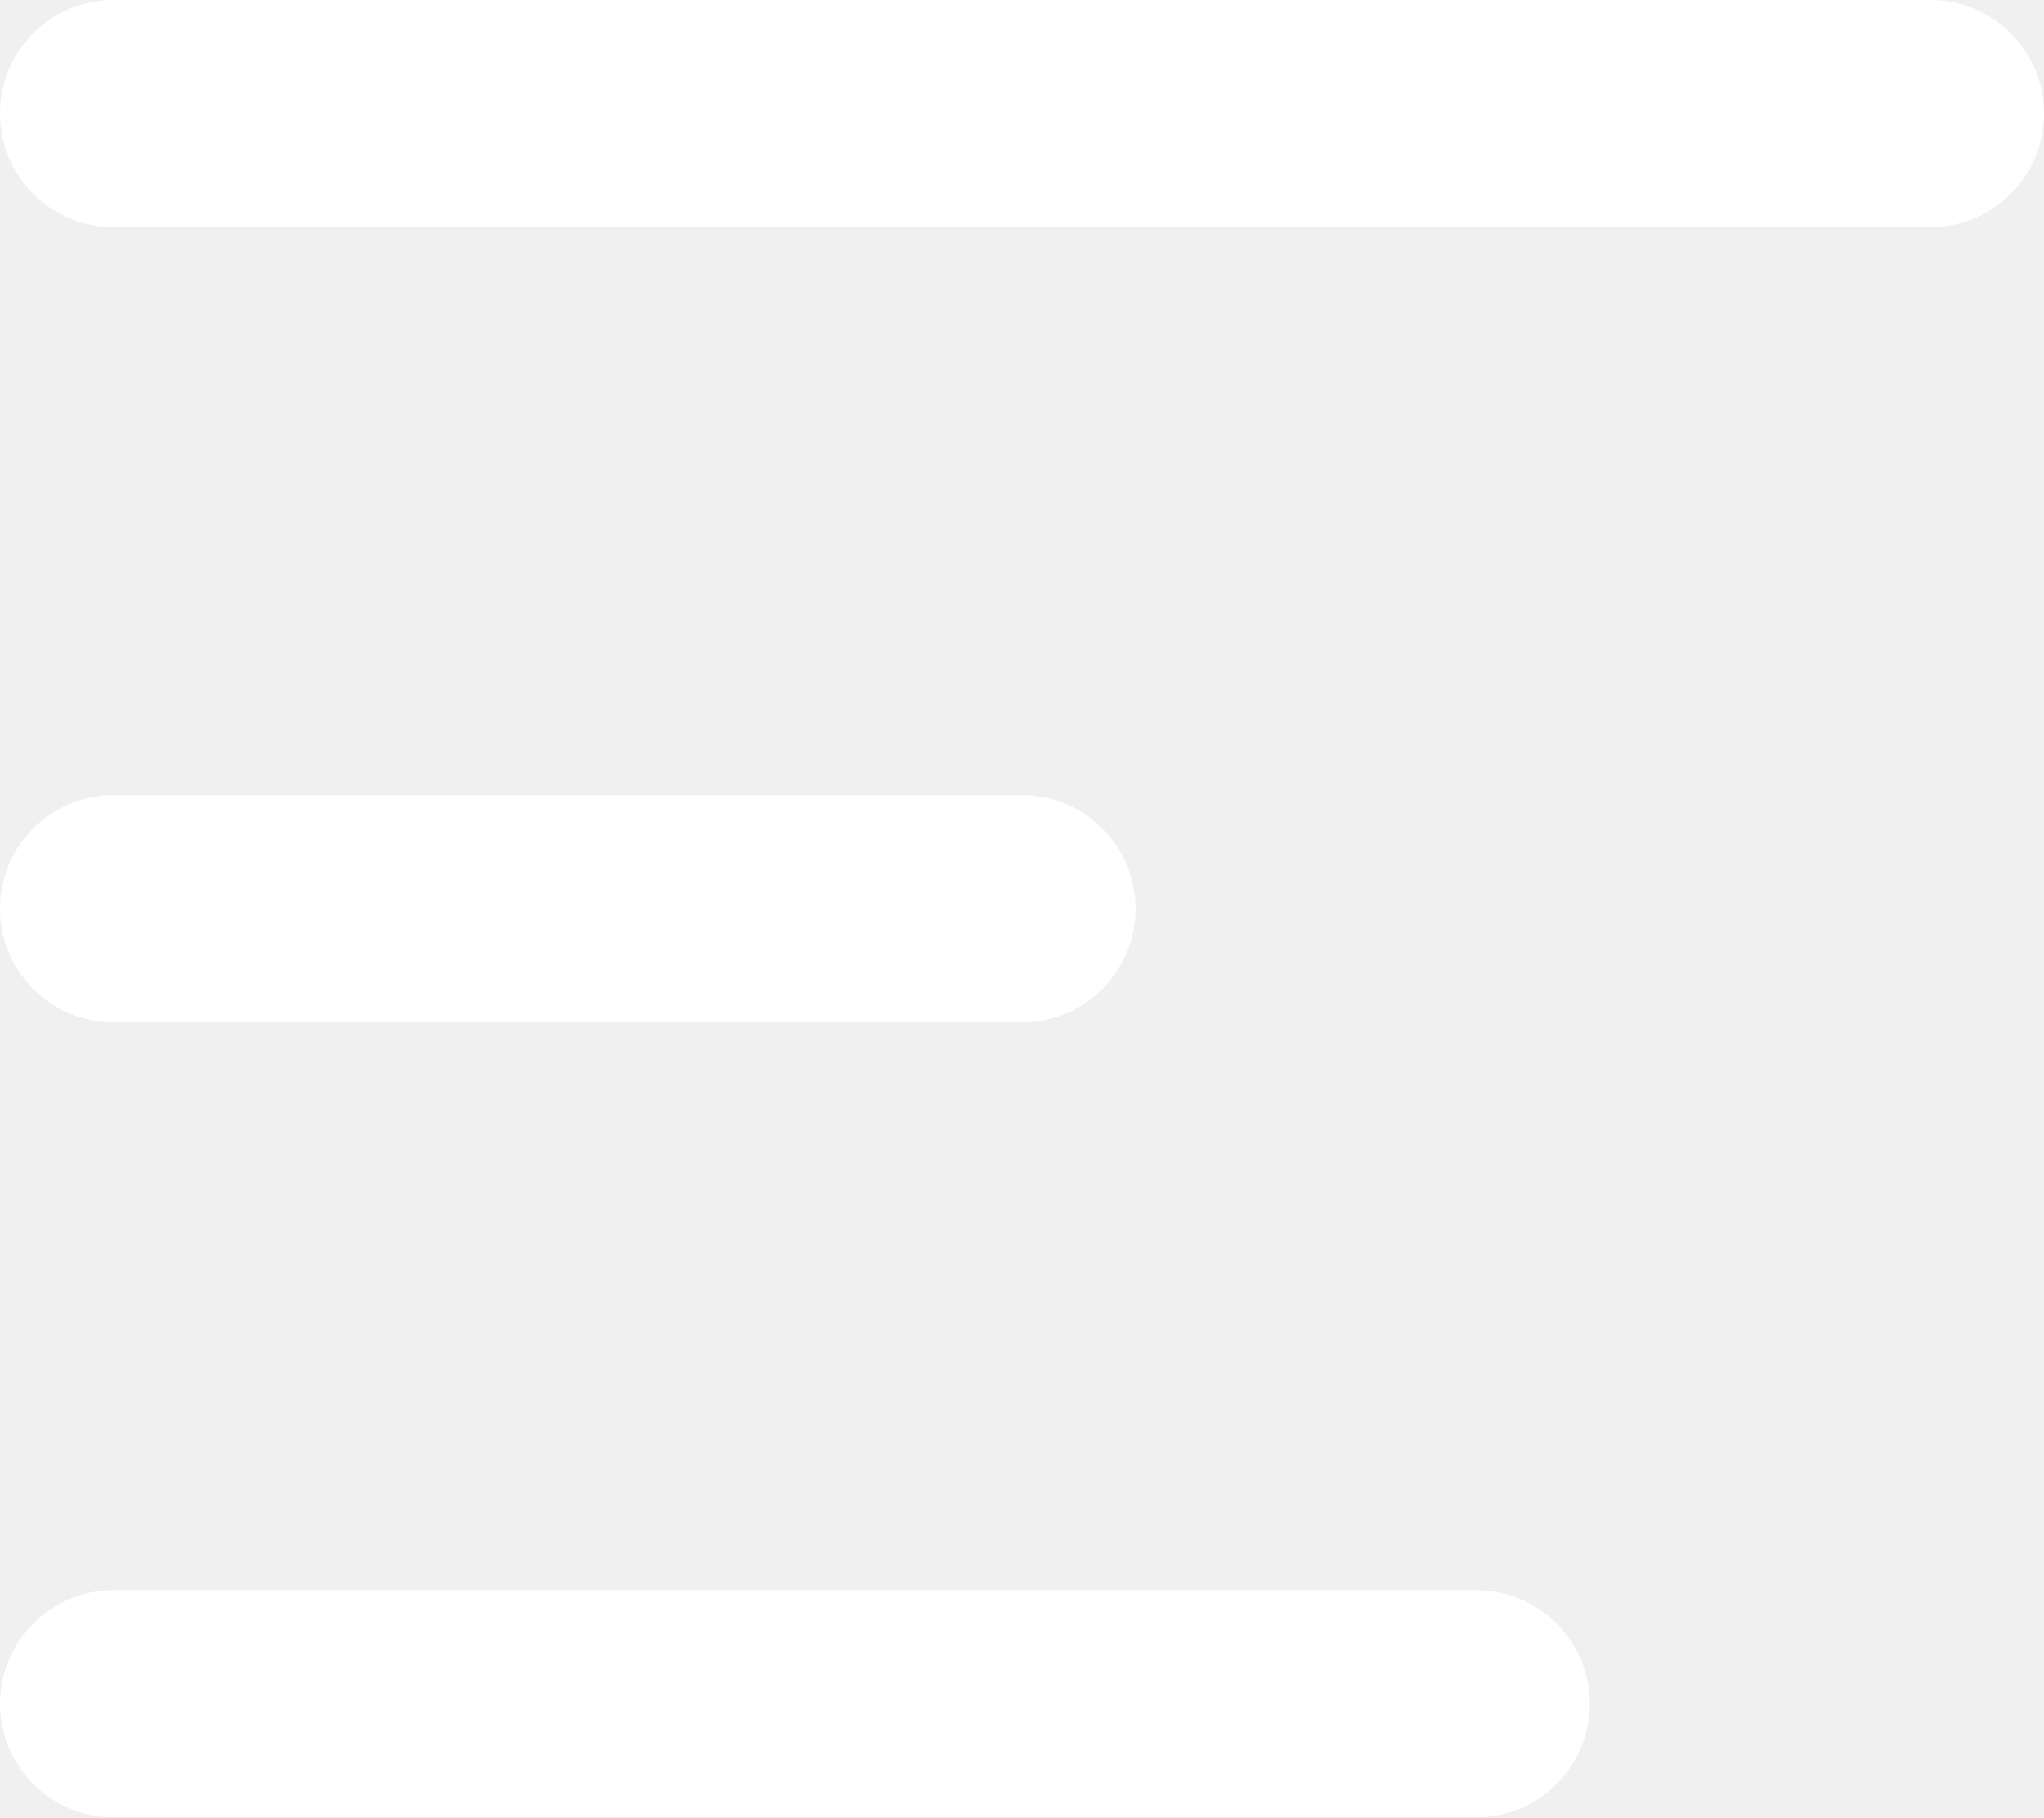
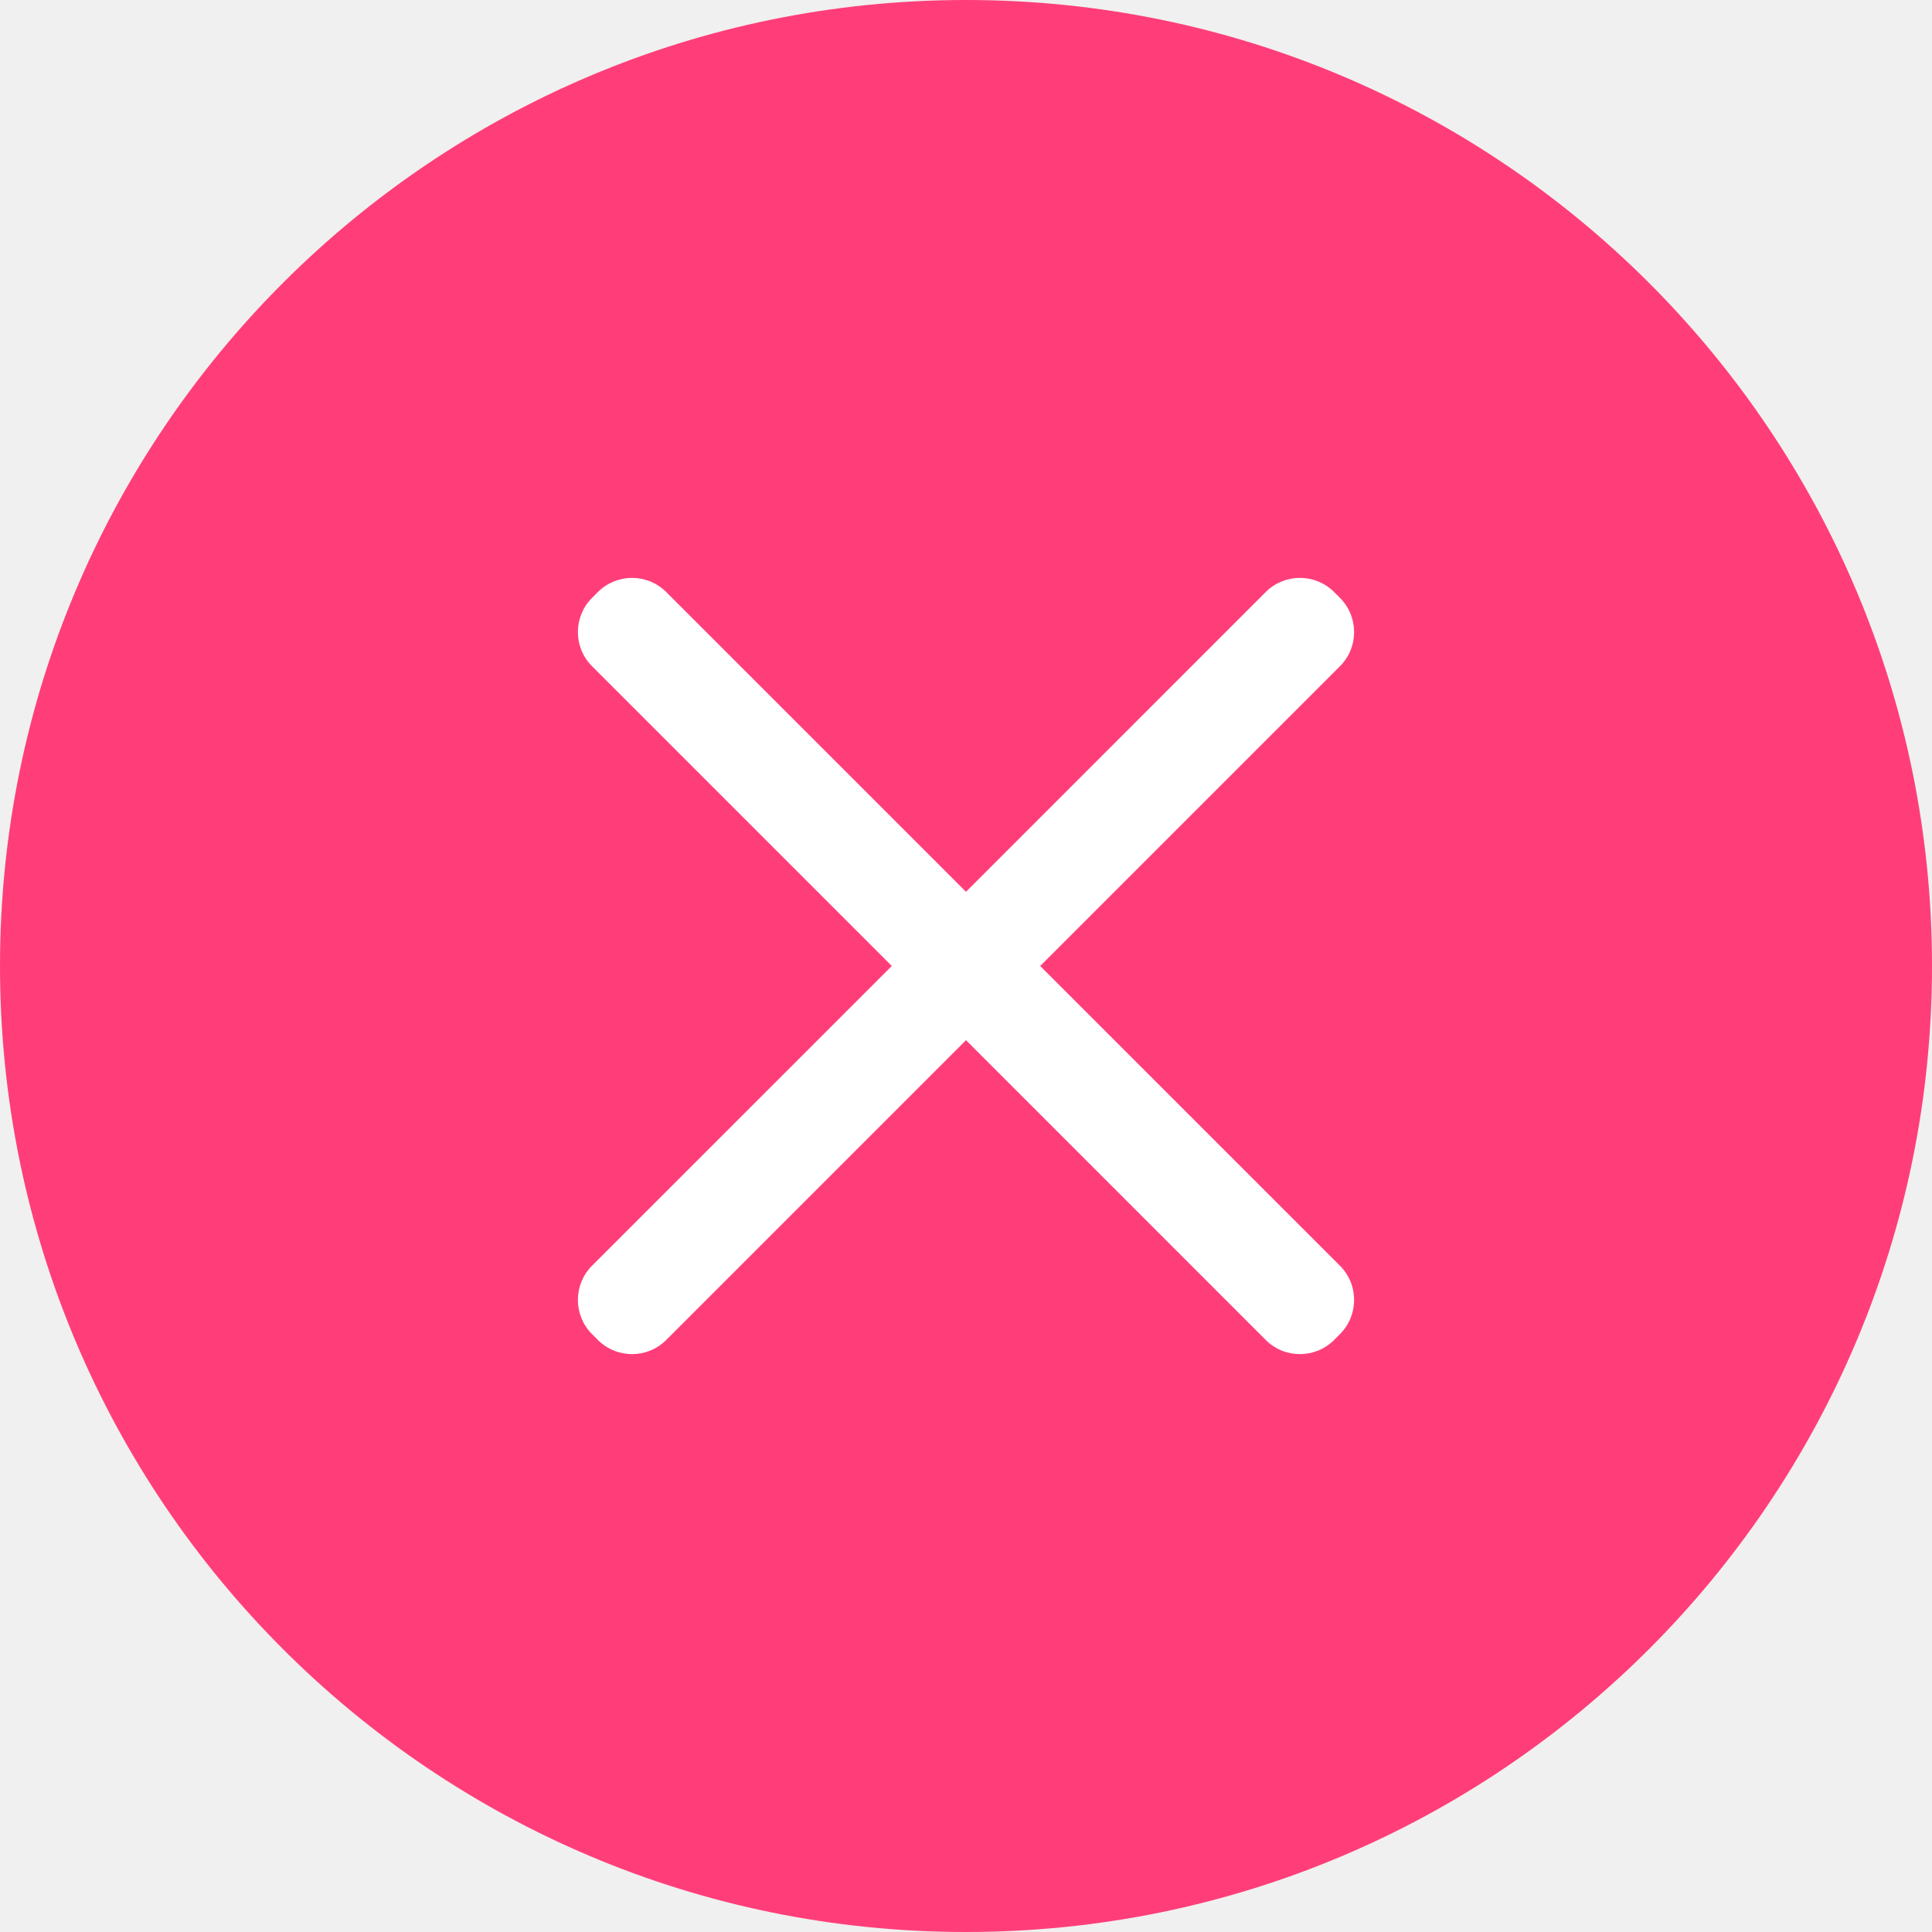
- <svg xmlns="http://www.w3.org/2000/svg" width="18" height="16" viewBox="0 0 18 16" fill="none">
-   <defs />
-   <path id="icon" d="M17 0L1 0C0.448 0 0 0.448 0 1C0 1.552 0.448 2 1 2L17 2C17.552 2 18 1.552 18 1C18 0.448 17.552 0 17 0ZM1 7L9 7C9.552 7 10 7.448 10 8C10 8.552 9.552 9 9 9L1 9C0.448 9 0 8.552 0 8C0 7.448 0.448 7 1 7ZM13 14L1 14C0.448 14 0 14.448 0 15C0 15.552 0.448 16 1 16L13 16C13.552 16 14 15.552 14 15C14 14.448 13.552 14 13 14Z" clip-rule="evenodd" fill="#FFFFFF" fill-opacity="1" fill-rule="evenodd" />
+ <svg xmlns="http://www.w3.org/2000/svg" width="40" height="40" viewBox="0 0 40 40" fill="none">
+   <rect width="40" height="40" rx="20" fill="#FF3E79" />
+   <path fill-rule="evenodd" clip-rule="evenodd" d="M13.793 12.257C13.403 11.867 12.77 11.867 12.379 12.257L12.257 12.379C11.867 12.77 11.867 13.403 12.257 13.793L18.464 20L12.257 26.206C11.867 26.597 11.867 27.23 12.257 27.621L12.379 27.743C12.77 28.133 13.403 28.133 13.793 27.743L20 21.536L26.206 27.743C26.597 28.133 27.23 28.133 27.621 27.743L27.743 27.621C28.133 27.23 28.133 26.597 27.743 26.206L21.536 20L27.743 13.793C28.133 13.403 28.133 12.77 27.743 12.379L27.621 12.257C27.23 11.867 26.597 11.867 26.206 12.257L20 18.464L13.793 12.257Z" fill="white" />
</svg>
